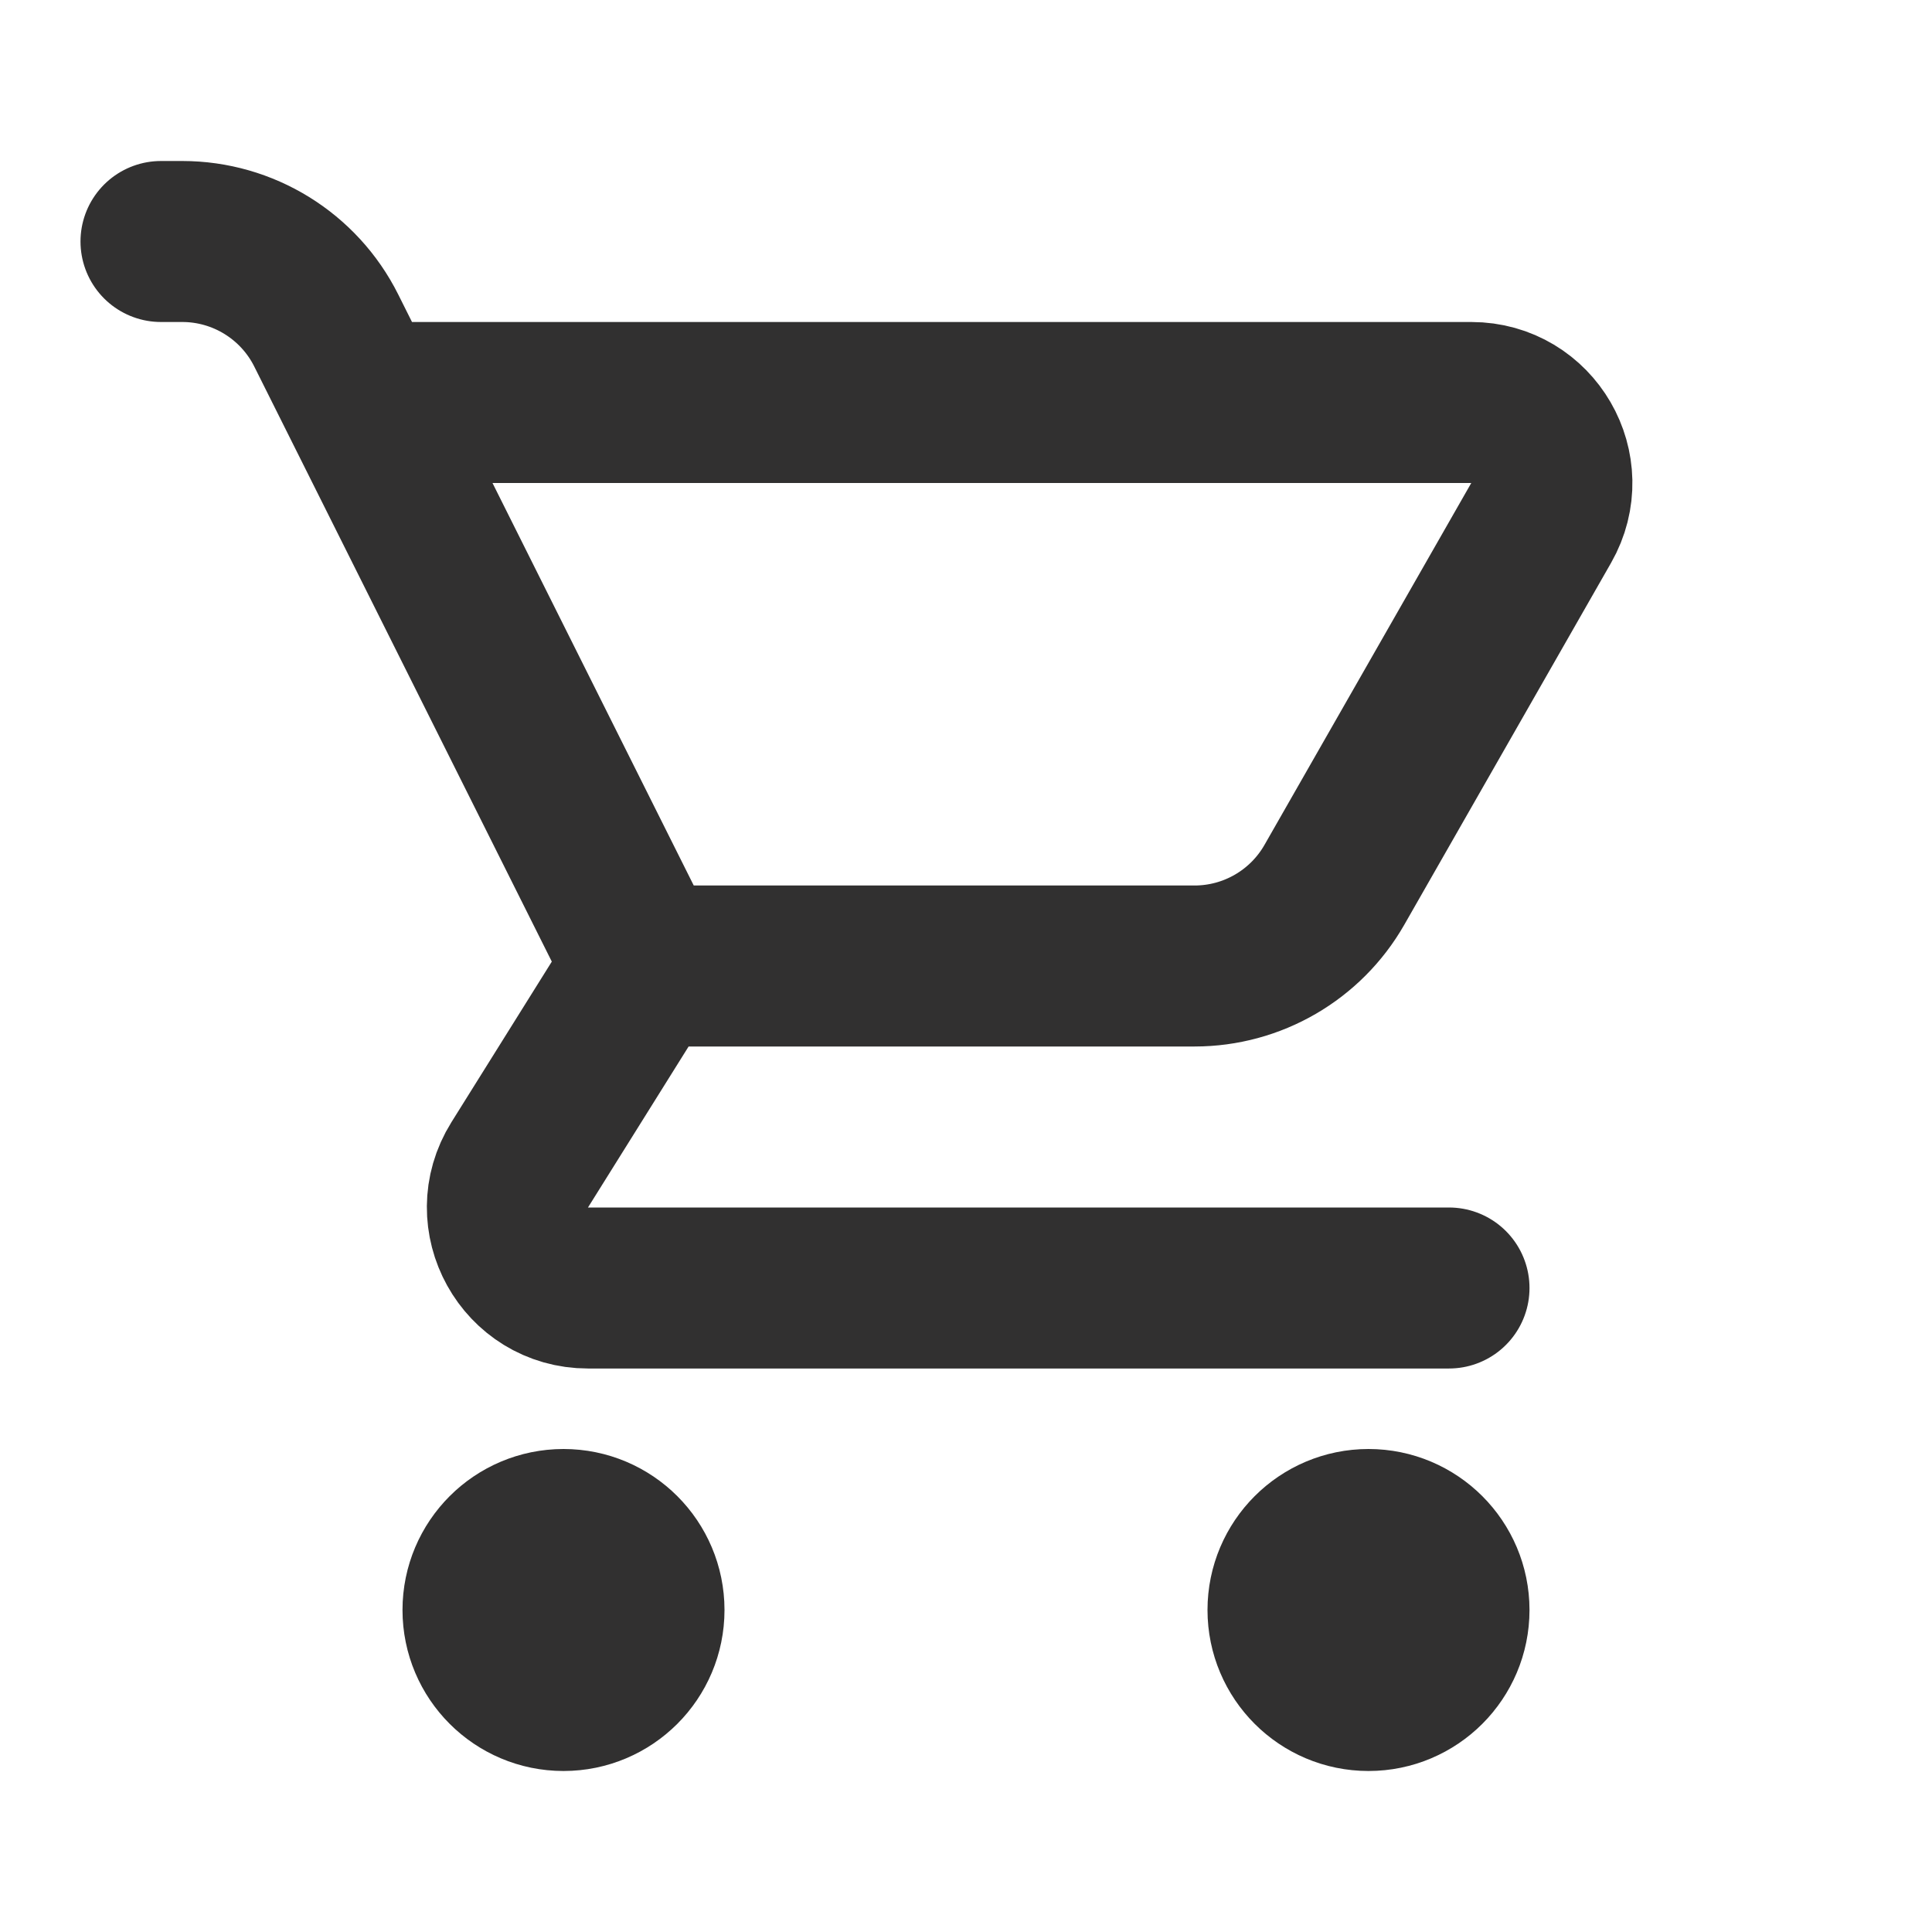
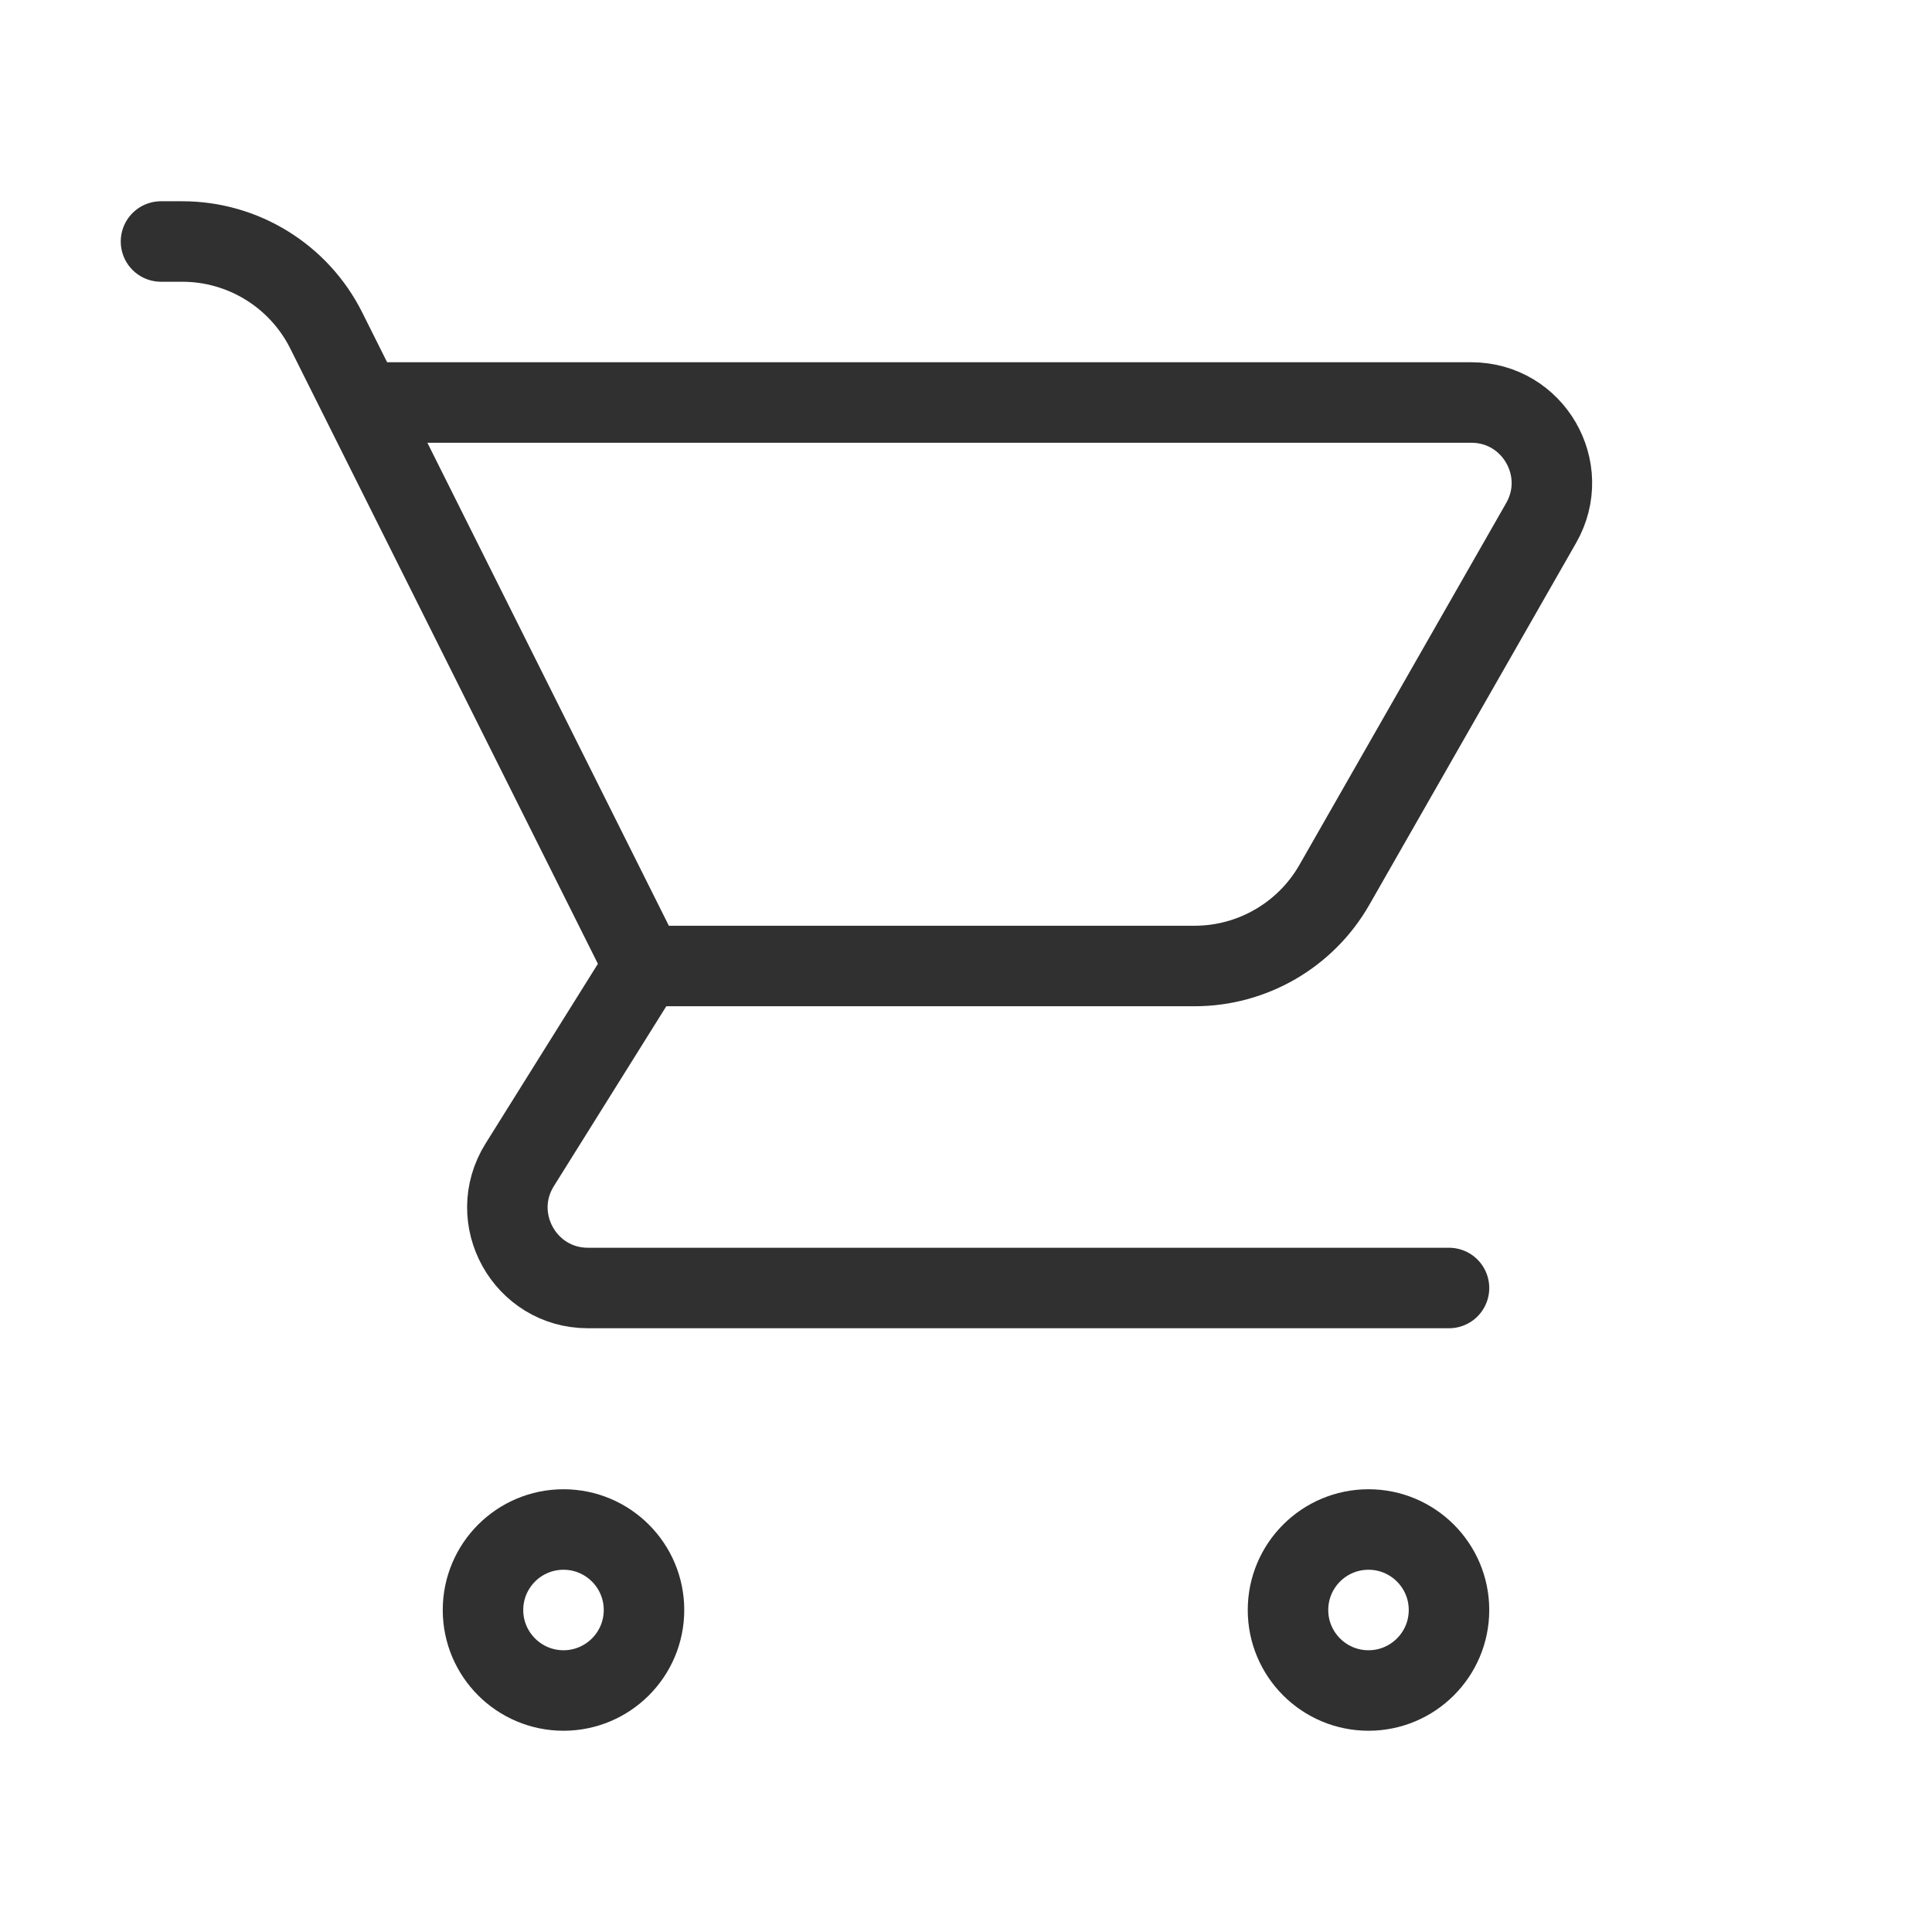
<svg xmlns="http://www.w3.org/2000/svg" width="64px" height="64px" viewBox="0 0 24 24" fill="none">
-   <g id="SVGRepo_bgCarrier" stroke-width="0" />
-   <g id="SVGRepo_tracerCarrier" stroke-linecap="round" stroke-linejoin="round" />
+ strokeLinecap
+ <g id="SVGRepo_bgCarrier" strokeWidth="0" />strokeLinecap
+ 
+ <g id="SVGRepo_tracerCarrier" stroke-linecap="round" strokeLinejoin="round" />
  <g id="SVGRepo_iconCarrier">
-     <path d="M4.5 5H18.277C19.045 5 19.526 5.829 19.145 6.496L16.576 10.992C16.22 11.615 15.557 12 14.839 12H8M8 12L6.456 14.47C6.04 15.136 6.519 16 7.304 16H18M8 12L4.053 4.106C3.714 3.428 3.021 3 2.264 3H2M8 20C8 20.552 7.552 21 7 21C6.448 21 6 20.552 6 20C6 19.448 6.448 19 7 19C7.552 19 8 19.448 8 20ZM18 20C18 20.552 17.552 21 17 21C16.448 21 16 20.552 16 20C16 19.448 16.448 19 17 19C17.552 19 18 19.448 18 20Z" stroke="#313030" stroke-width="2" stroke-linecap="round" stroke-linejoin="round" />
+     <path d="M4.5 5H18.277C19.045 5 19.526 5.829 19.145 6.496L16.576 10.992C16.22 11.615 15.557 12 14.839 12H8M8 12L6.456 14.47C6.04 15.136 6.519 16 7.304 16H18M8 12L4.053 4.106C3.714 3.428 3.021 3 2.264 3H2M8 20C8 20.552 7.552 21 7 21C6.448 21 6 20.552 6 20C6 19.448 6.448 19 7 19C7.552 19 8 19.448 8 20ZM18 20C18 20.552 17.552 21 17 21C16.448 21 16 20.552 16 20C16 19.448 16.448 19 17 19C17.552 19 18 19.448 18 20Z" stroke="#313030" strokeWidth="2" stroke-linecap="round" strokeLinejoin="round" />
  </g>
</svg>
